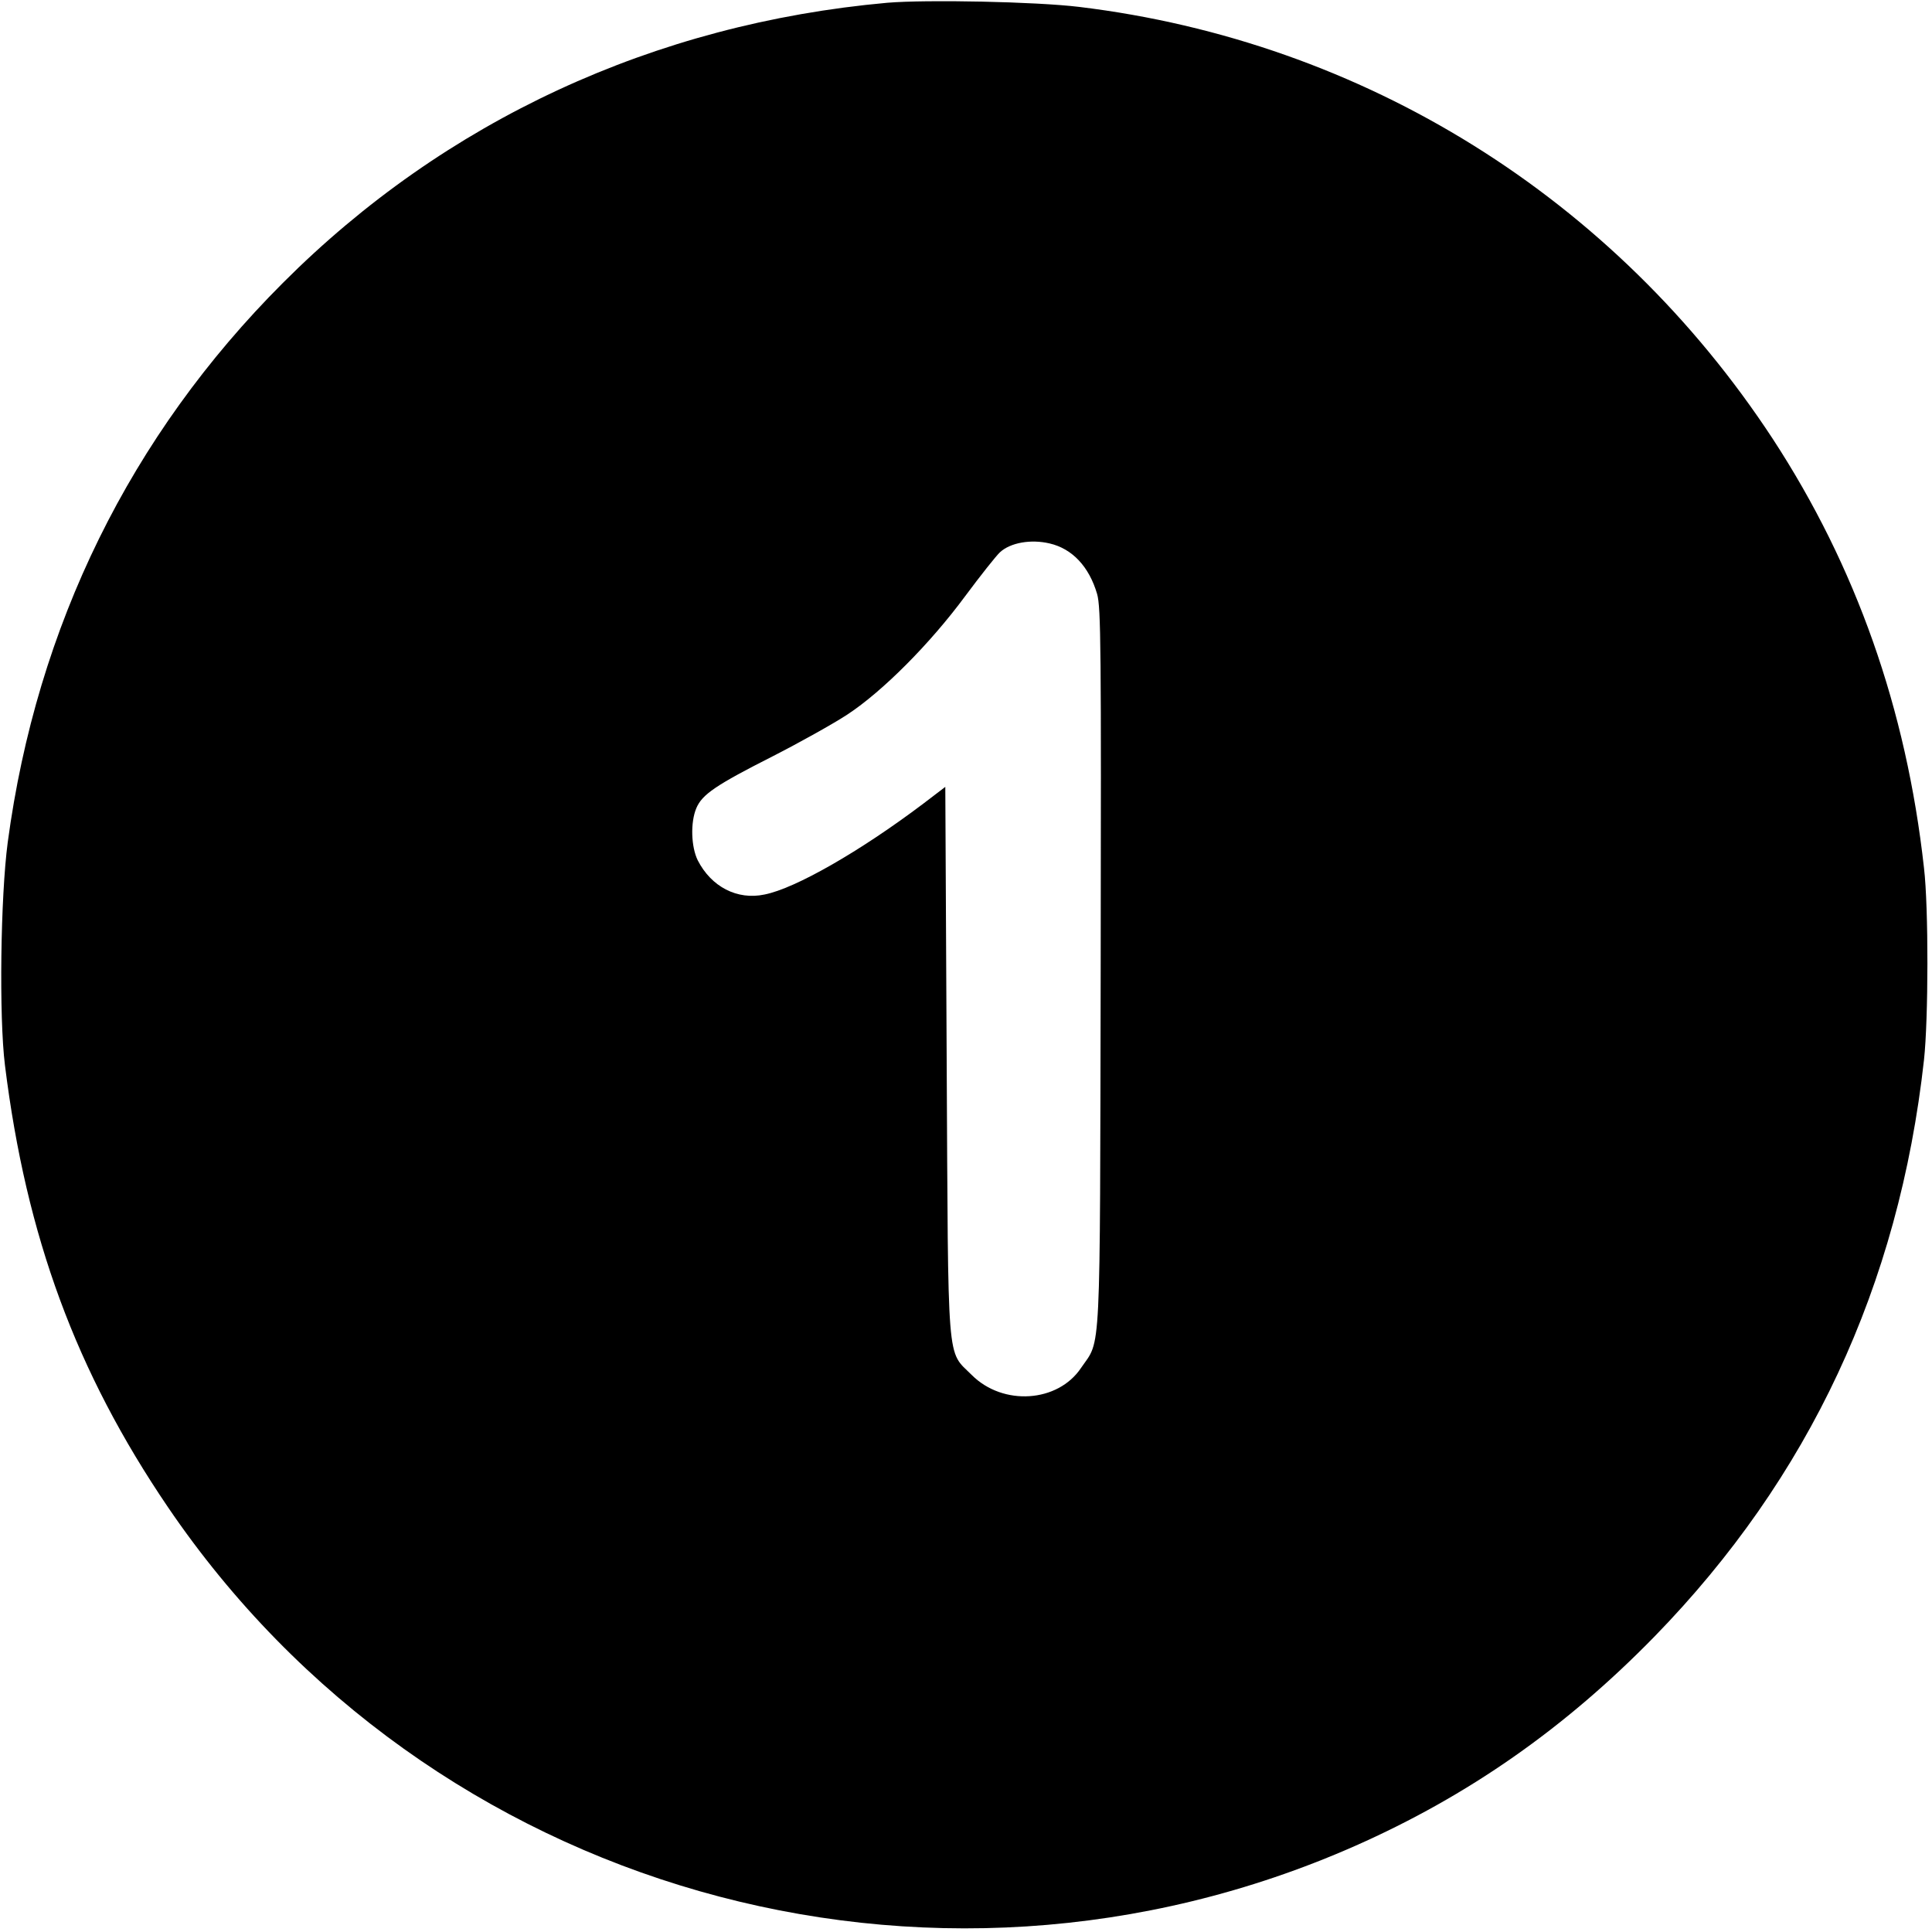
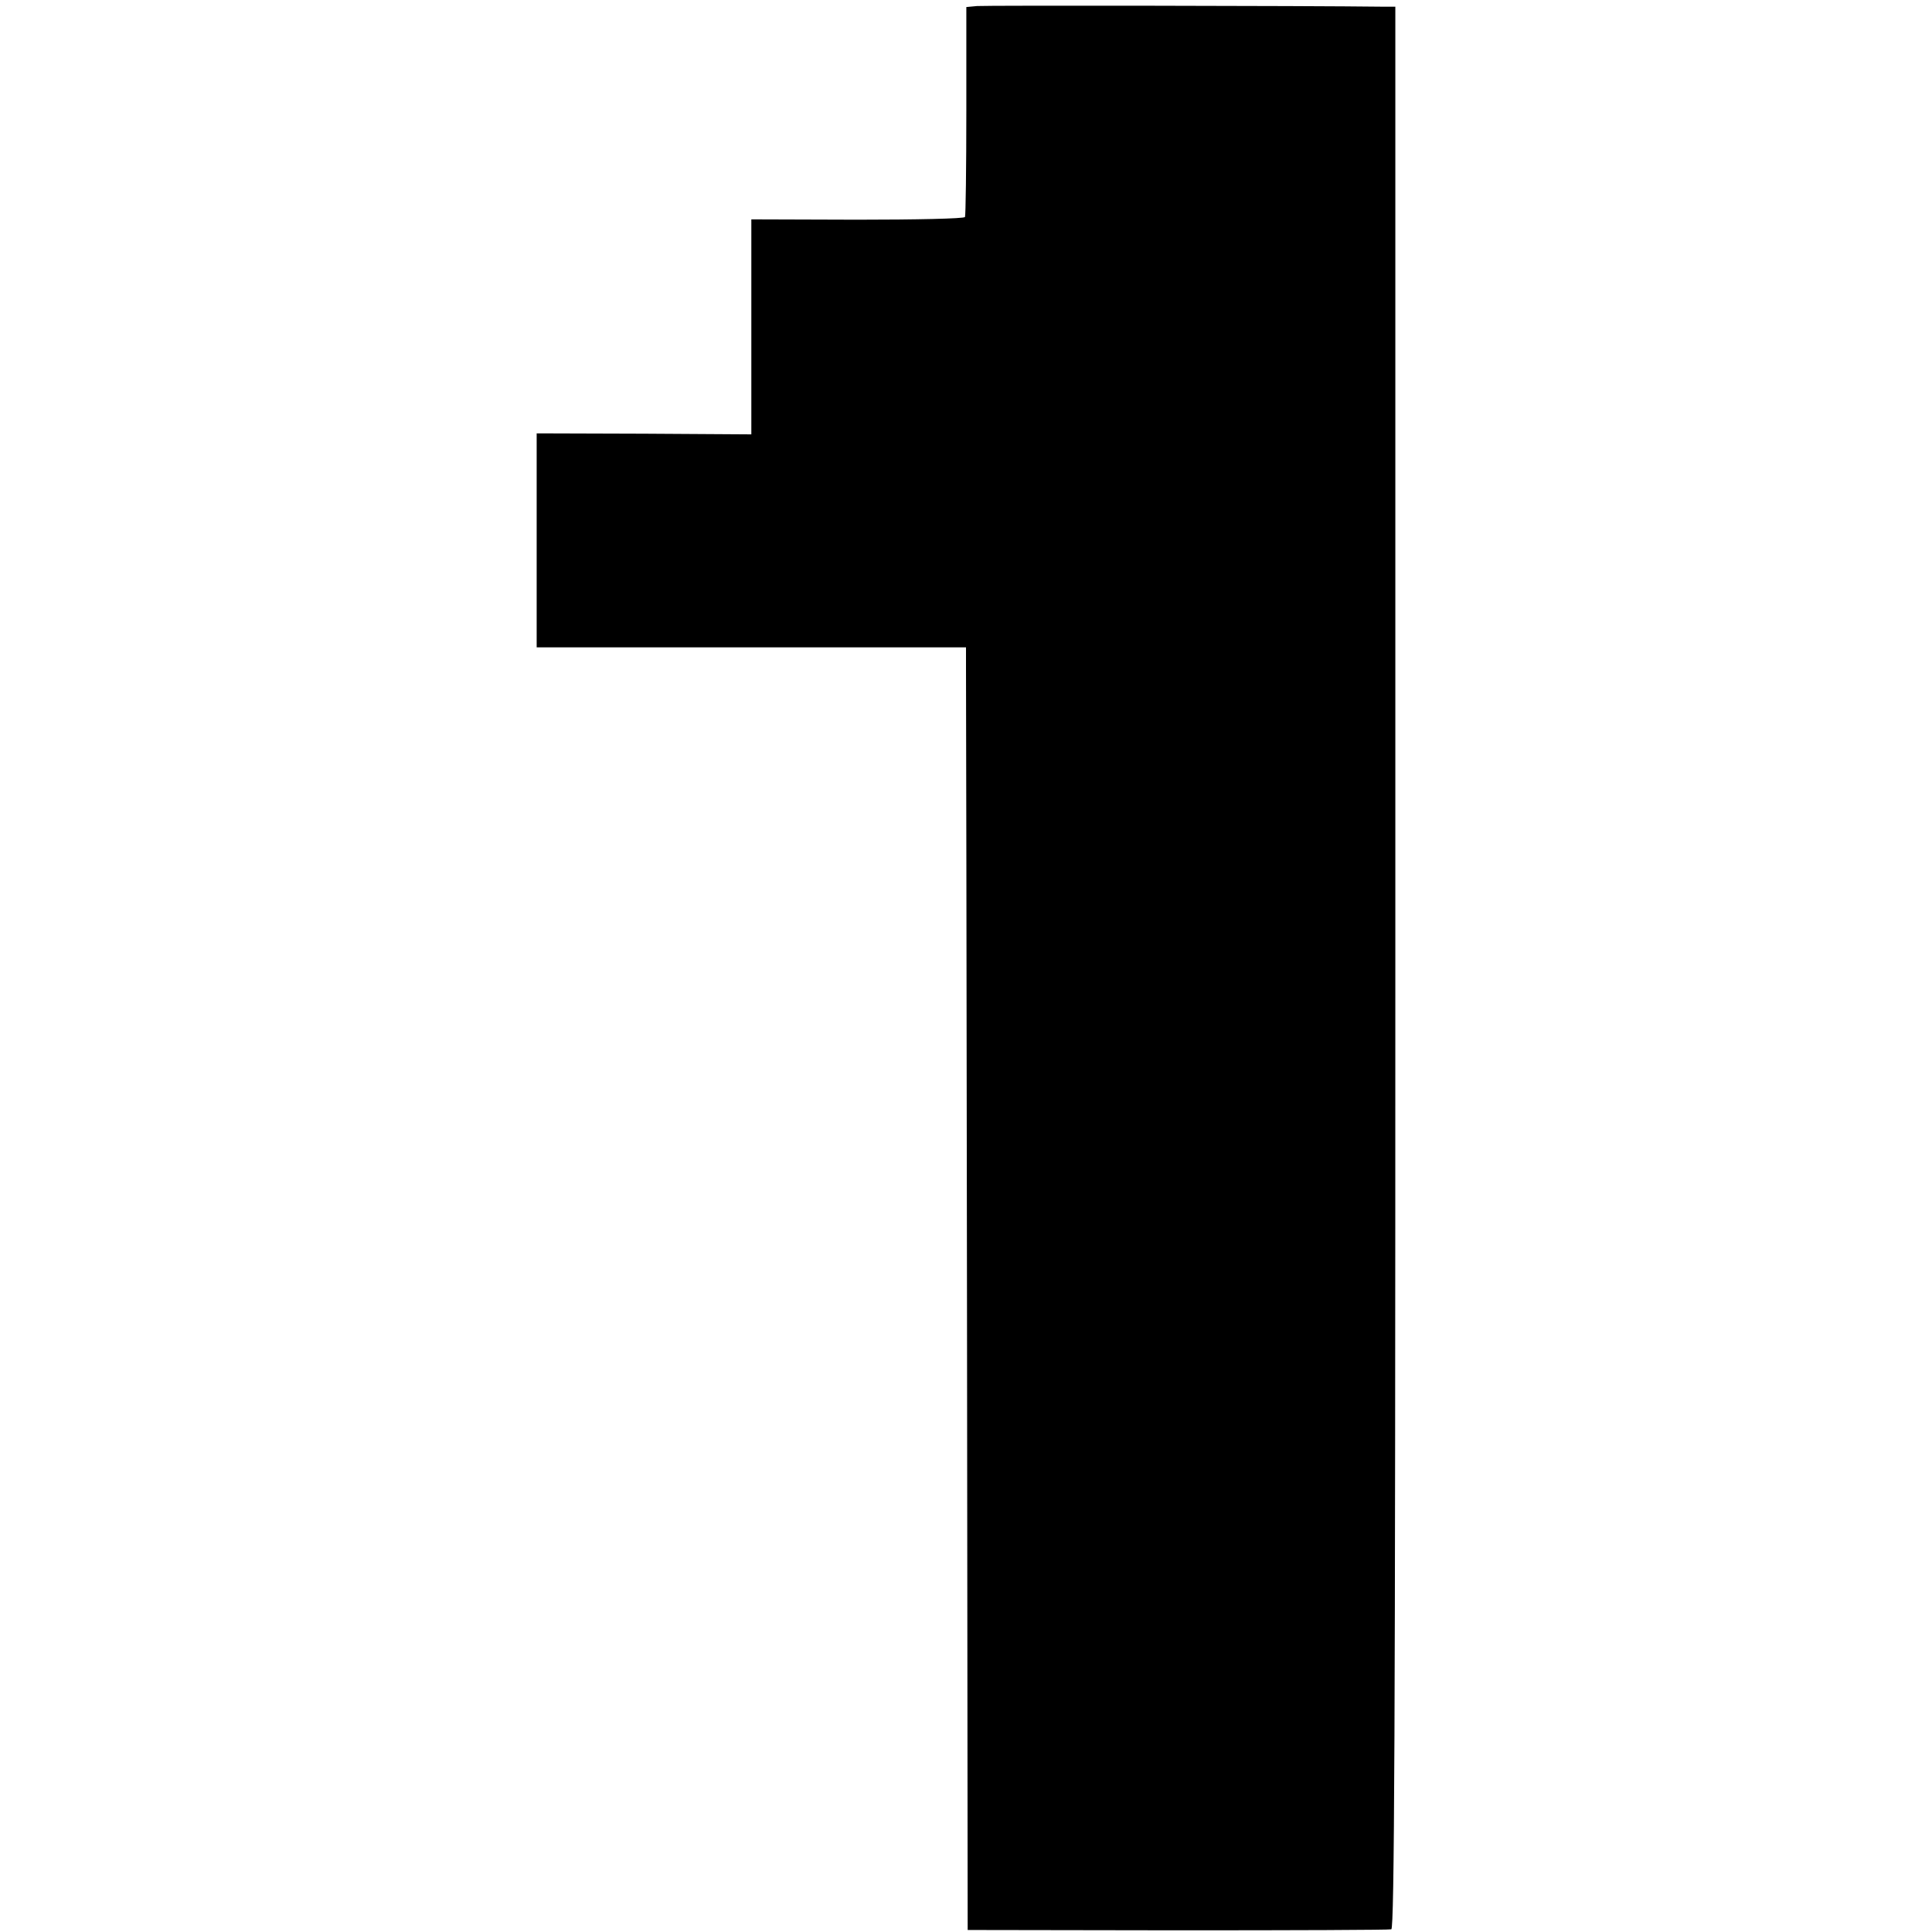
- <svg xmlns="http://www.w3.org/2000/svg" version="1.0" width="700pt" height="700pt" viewBox="0 0 700 700" preserveAspectRatio="xMidYMid meet">
-   <g transform="translate(0,700) scale(0.1,-0.1)" fill="#000000" stroke="none">
-     <path d="M3215 6990 c-845 -76 -1603 -427 -2190 -1015 -552 -552 -892 -1243 -997 -2027 -26 -196 -32 -632 -10 -808 77 -621 258 -1111 590 -1600 946 -1393 2758 -1910 4302 -1228 409 181 760 426 1085 759 560 575 885 1269 976 2089 16 146 17 551 0 695 -64 578 -247 1094 -548 1555 -573 874 -1482 1440 -2513 1565 -158 19 -551 27 -695 15z m588 -1959 c82 -19 143 -84 172 -183 14 -49 15 -193 13 -1354 -3 -1445 2 -1343 -71 -1450 -84 -126 -283 -139 -396 -26 -92 92 -85 12 -91 1139 l-5 992 -80 -61 c-228 -172 -463 -307 -575 -329 -99 -21 -193 28 -242 124 -24 49 -27 137 -5 189 21 50 72 84 277 188 96 49 218 117 270 151 128 84 300 257 427 429 55 74 112 146 126 159 38 35 112 48 180 32z" />
+ <svg xmlns="http://www.w3.org/2000/svg" version="1.0" width="576pt" height="576pt" viewBox="0 0 576 576" preserveAspectRatio="xMidYMid meet">
+   <g transform="translate(0,576) scale(0.1,-0.1)" fill="#000000" stroke="none">
+     <path d="M2913 5742 l-32 -3 0 -309 c0 -171 -2 -313 -4 -317 -3 -5 -147 -8 -321 -8 l-316 1 0 -321 0 -320 -320 2 -320 1 0 -319 0 -319 640 0 640 0 0 -62 c0 -35 2 -895 3 -1913 l2 -1849 625 -1 c344 0 631 1 638 3 9 3 12 584 12 2868 l0 2864 -33 0 c-238 3 -1190 4 -1214 2z" />
  </g>
</svg>
